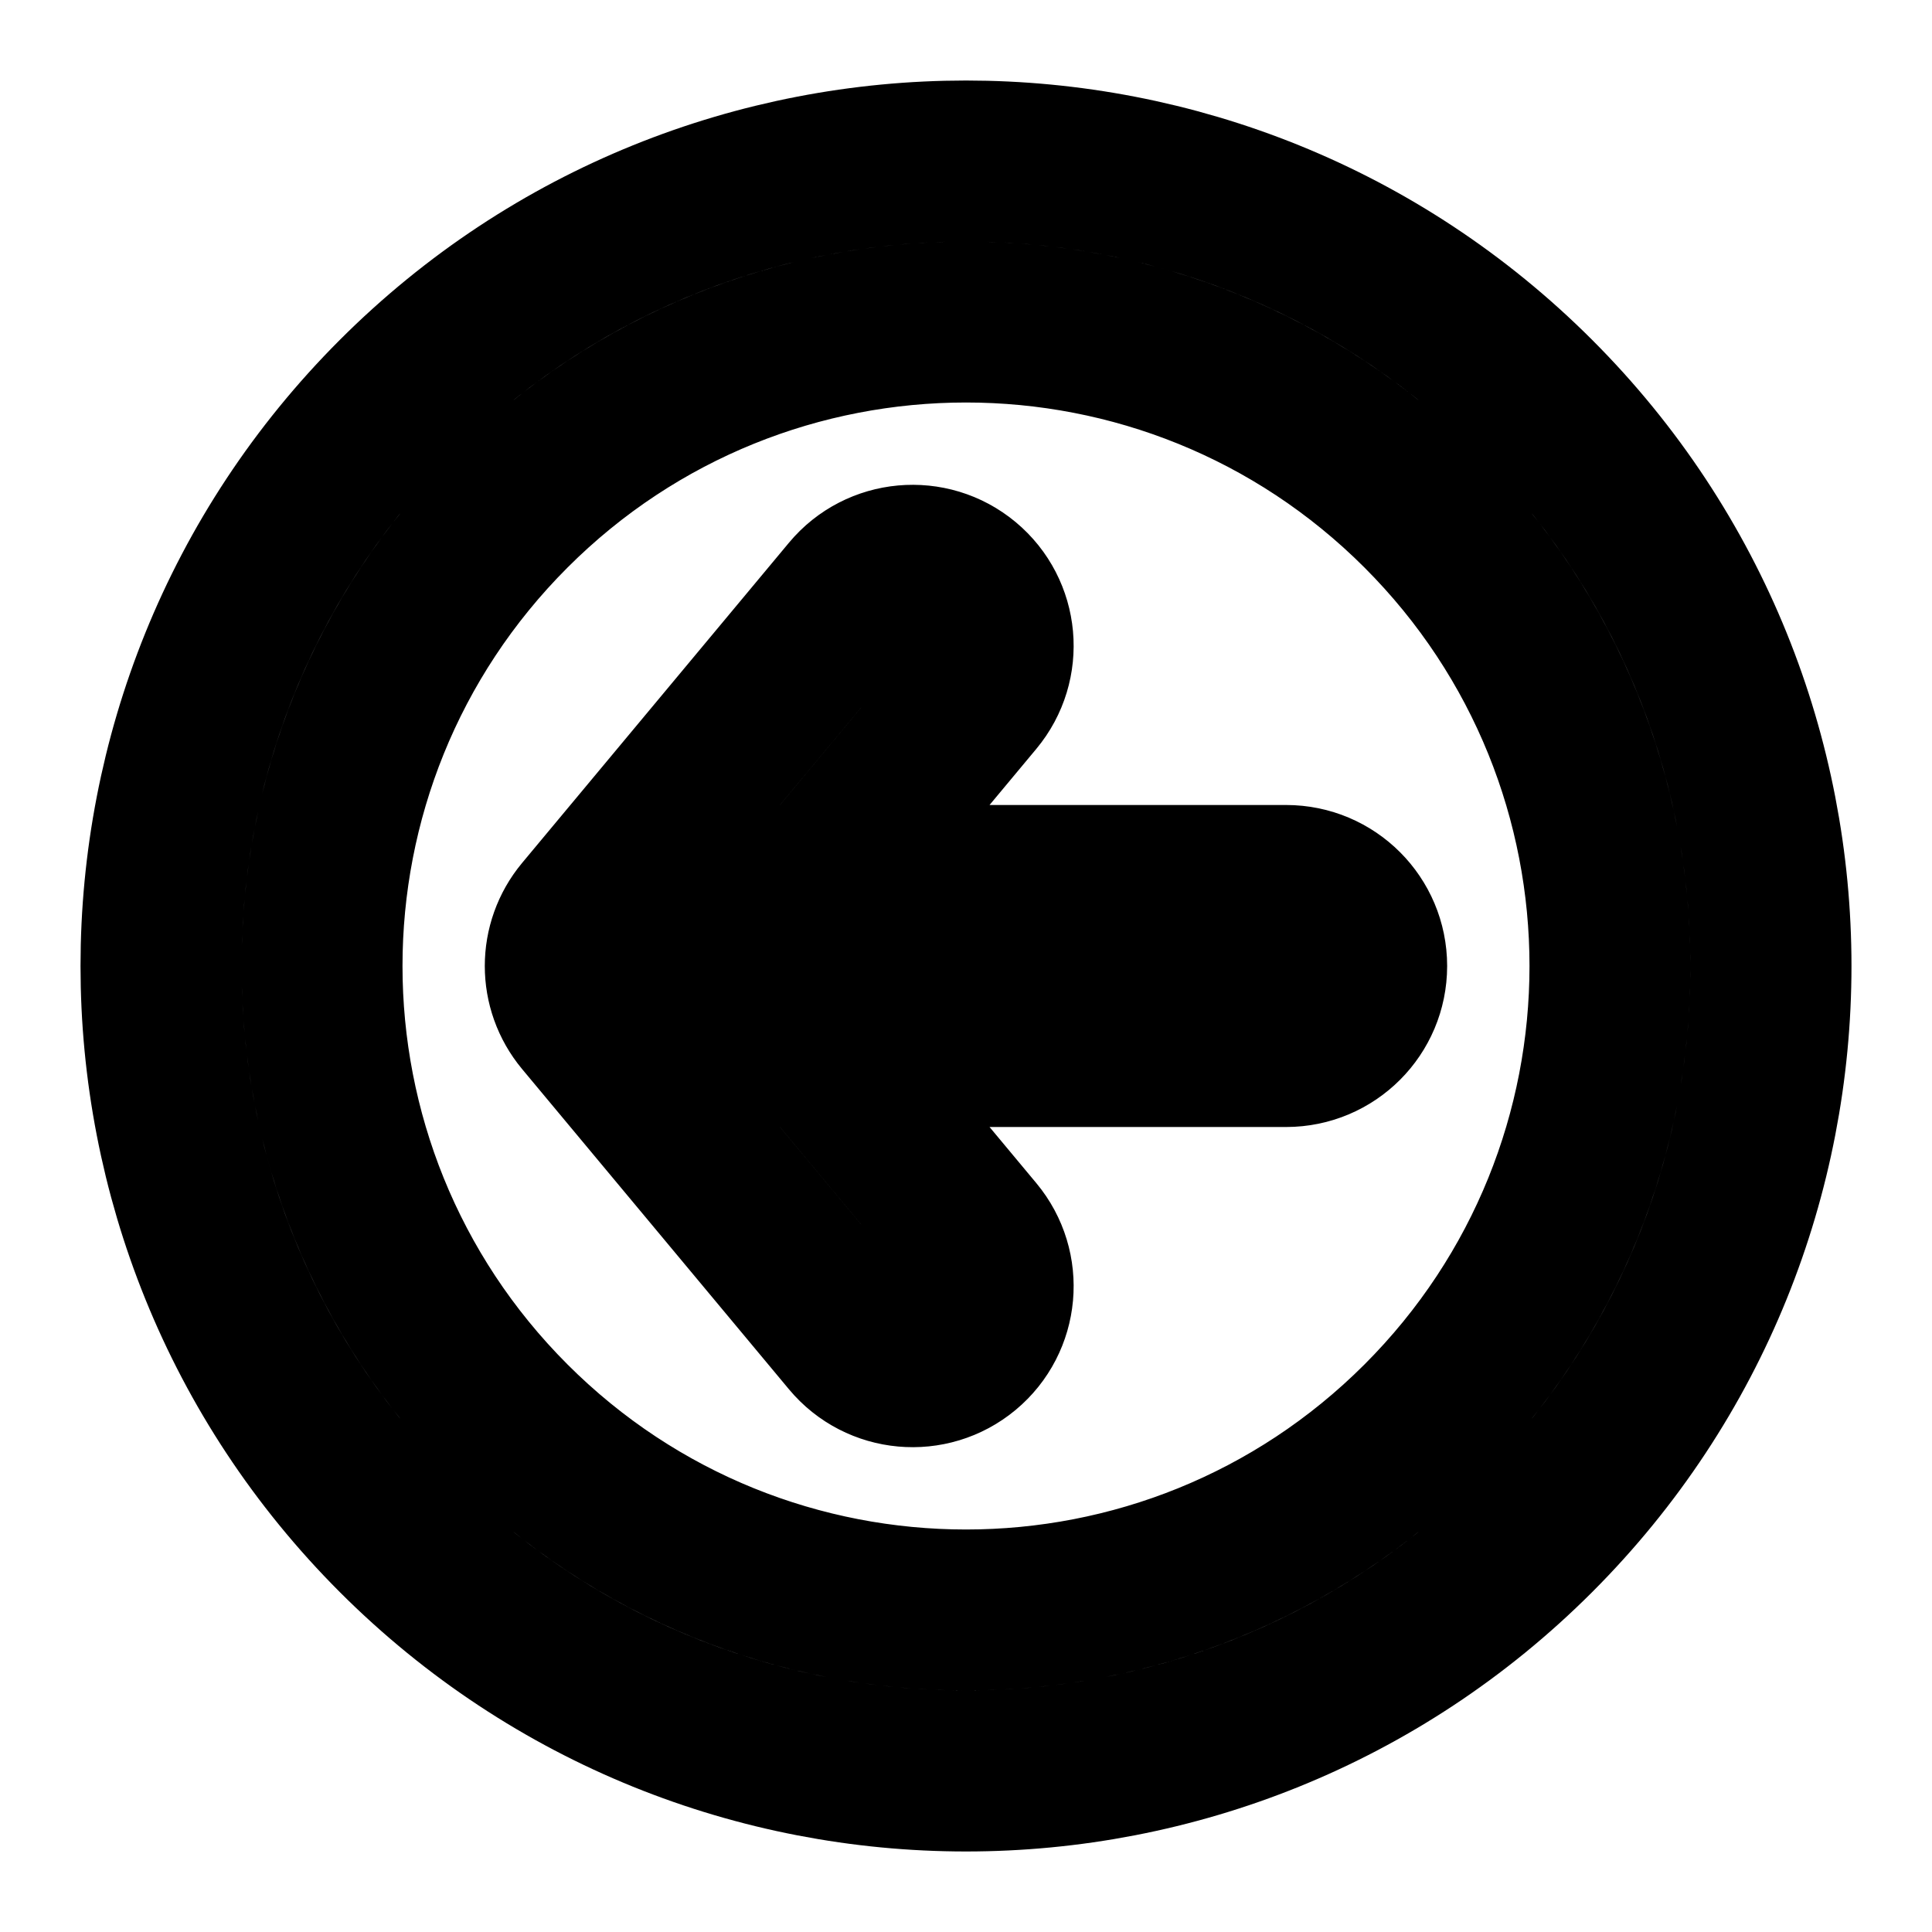
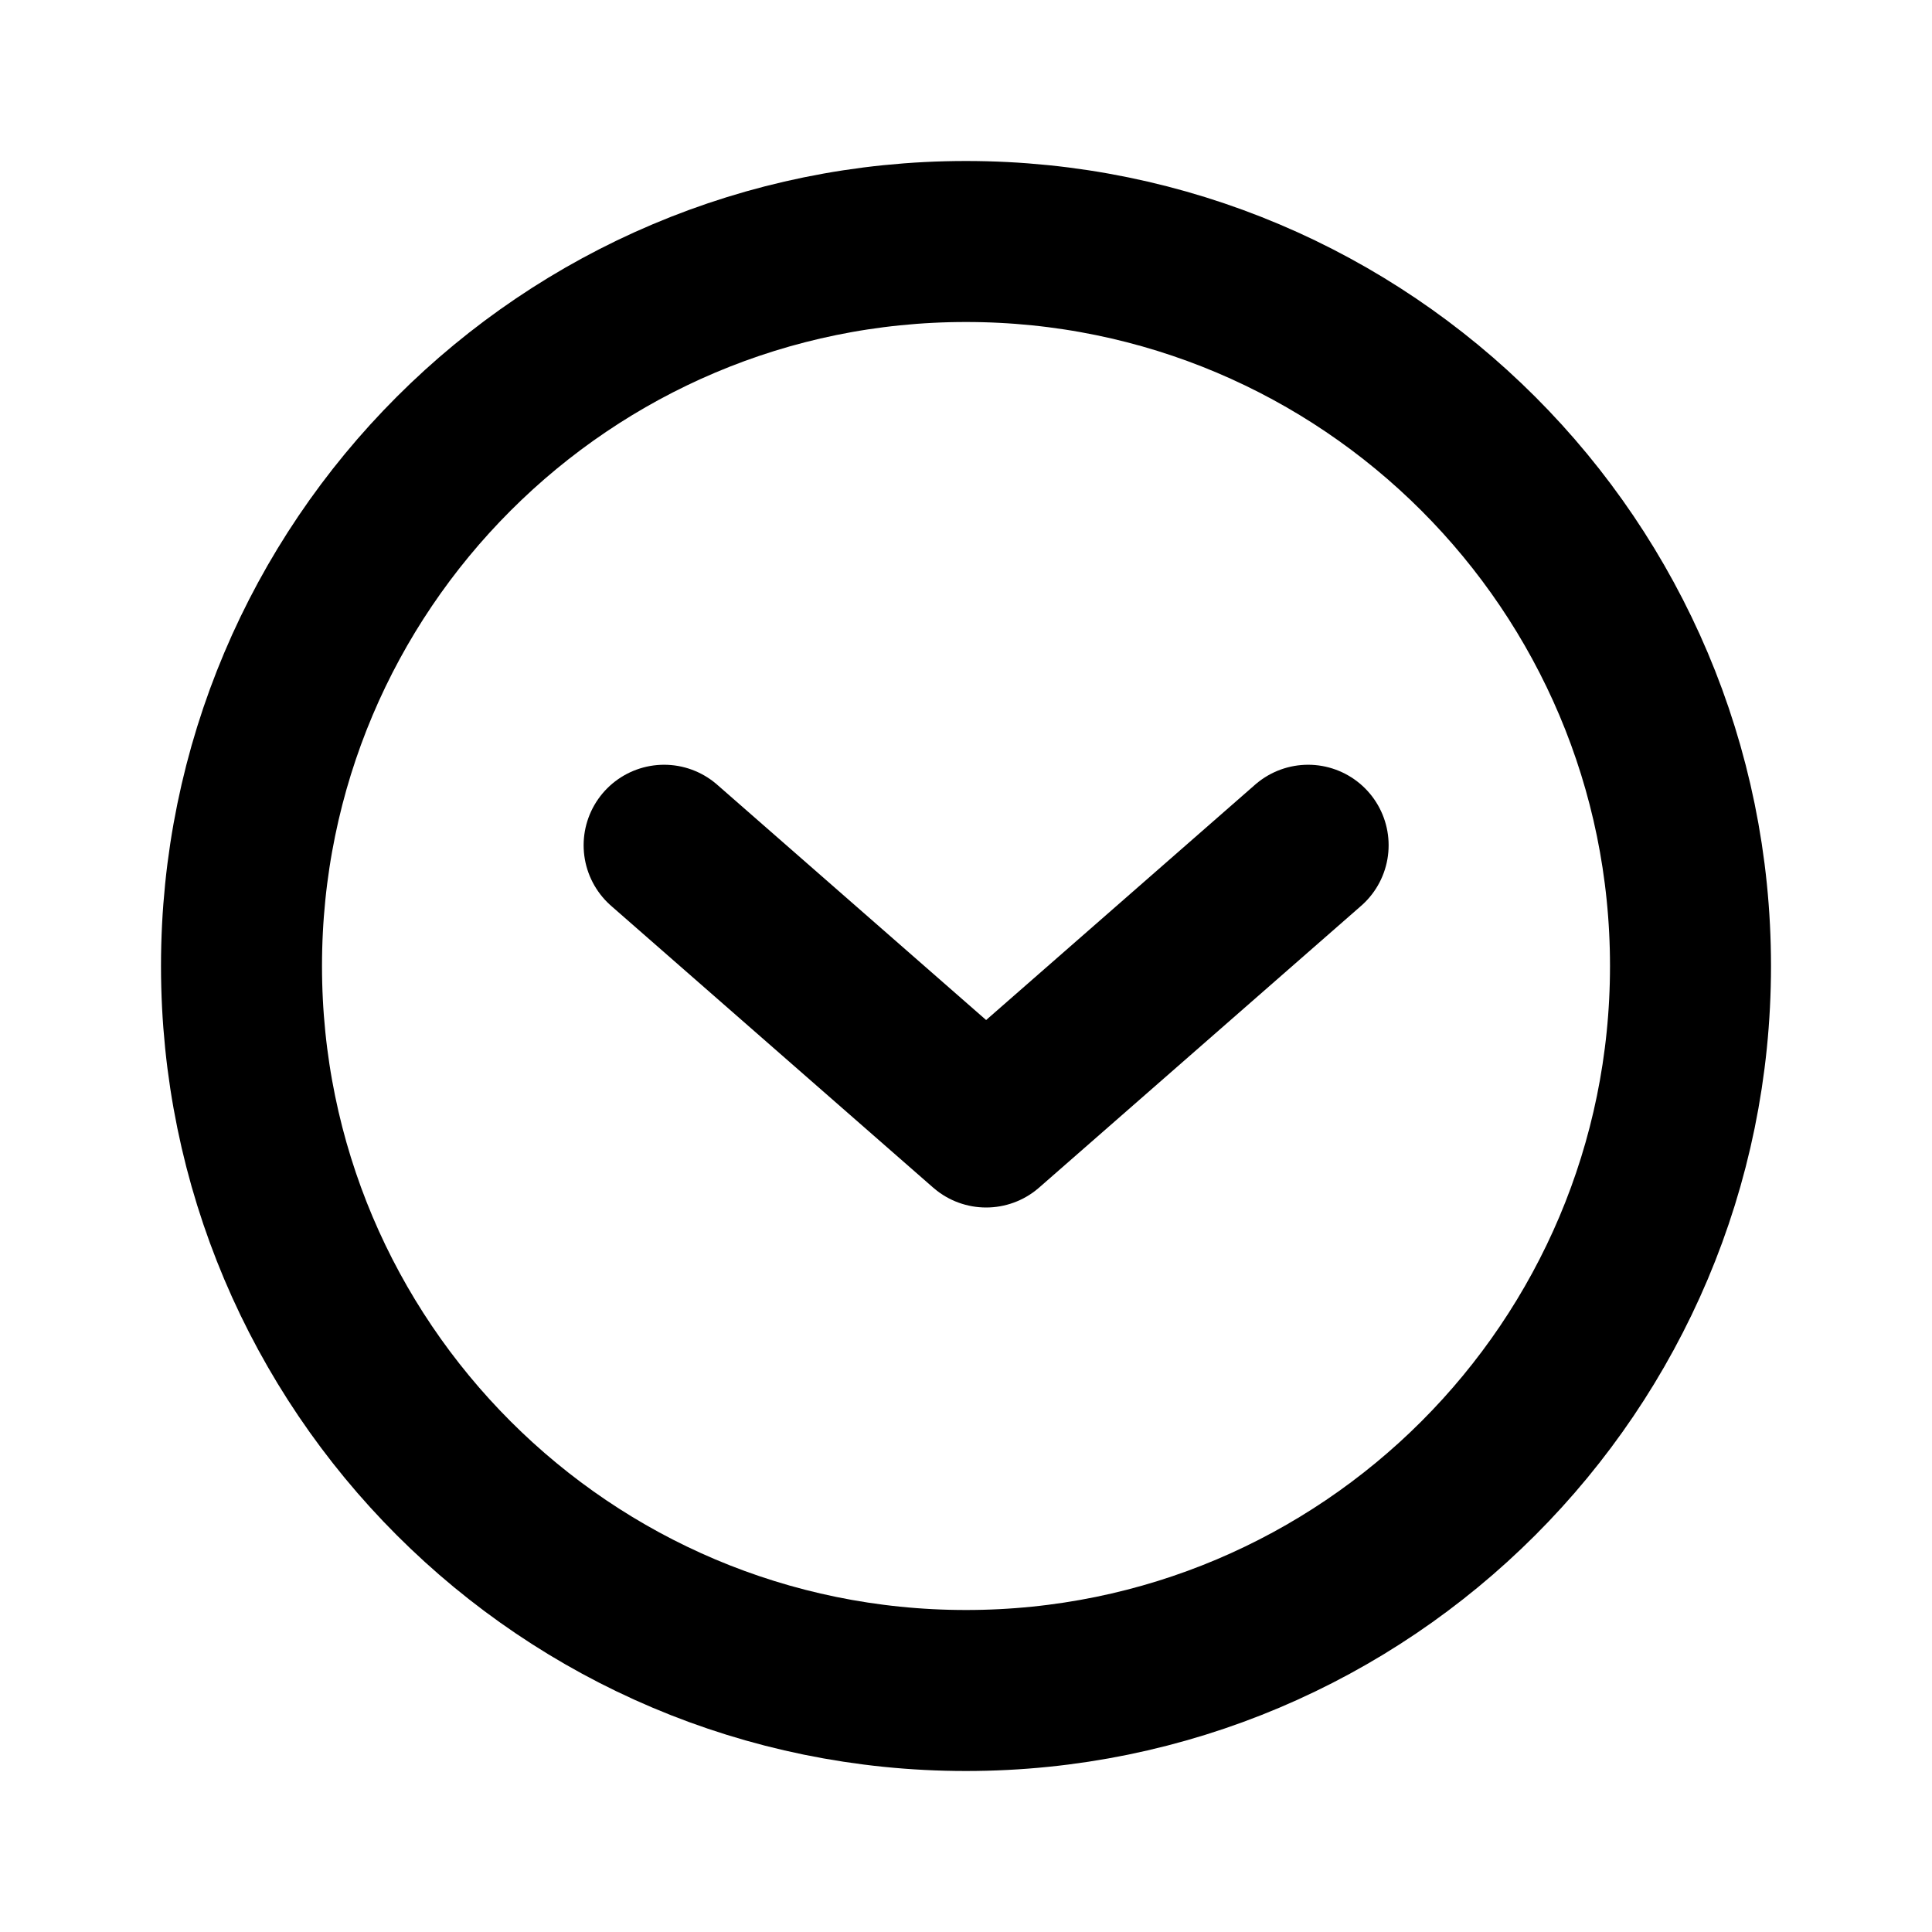
<svg xmlns="http://www.w3.org/2000/svg" width="24" height="24" viewBox="0 0 24 24" fill="none">
-   <path d="M10.569 16.618C10.922 17.042 11.553 17.099 11.977 16.746C12.402 16.392 12.459 15.762 12.105 15.337L10.569 16.618ZM8.022 12L7.254 11.36C6.945 11.731 6.945 12.269 7.254 12.64L8.022 12ZM12.105 8.663C12.459 8.238 12.402 7.608 11.977 7.254C11.553 6.901 10.922 6.958 10.569 7.382L12.105 8.663ZM15.977 13C16.53 13 16.977 12.552 16.977 12C16.977 11.448 16.53 11 15.977 11V13ZM12.105 15.337L8.791 11.36L7.254 12.64L10.569 16.618L12.105 15.337ZM8.791 12.64L12.105 8.663L10.569 7.382L7.254 11.36L8.791 12.64ZM8.022 13H15.977V11H8.022V13ZM6.343 6.343C9.467 3.219 14.533 3.219 17.657 6.343L19.071 4.929C15.166 1.024 8.834 1.024 4.929 4.929L6.343 6.343ZM17.657 6.343C20.781 9.467 20.781 14.533 17.657 17.657L19.071 19.071C22.976 15.166 22.976 8.834 19.071 4.929L17.657 6.343ZM17.657 17.657C14.533 20.781 9.467 20.781 6.343 17.657L4.929 19.071C8.834 22.976 15.166 22.976 19.071 19.071L17.657 17.657ZM6.343 17.657C3.219 14.533 3.219 9.467 6.343 6.343L4.929 4.929C1.024 8.834 1.024 15.166 4.929 19.071L6.343 17.657Z" stroke="black" stroke-width="2" stroke-linecap="round" stroke-linejoin="round" />
+   <circle cx="12" cy="12" r="9" stroke="black" stroke-width="2" stroke-linecap="round" stroke-linejoin="round" />
+   <path d="M16.25 10.5L12.25 14L8.25 10.5" stroke="black" stroke-width="2" stroke-linecap="round" stroke-linejoin="round" />
</svg>
